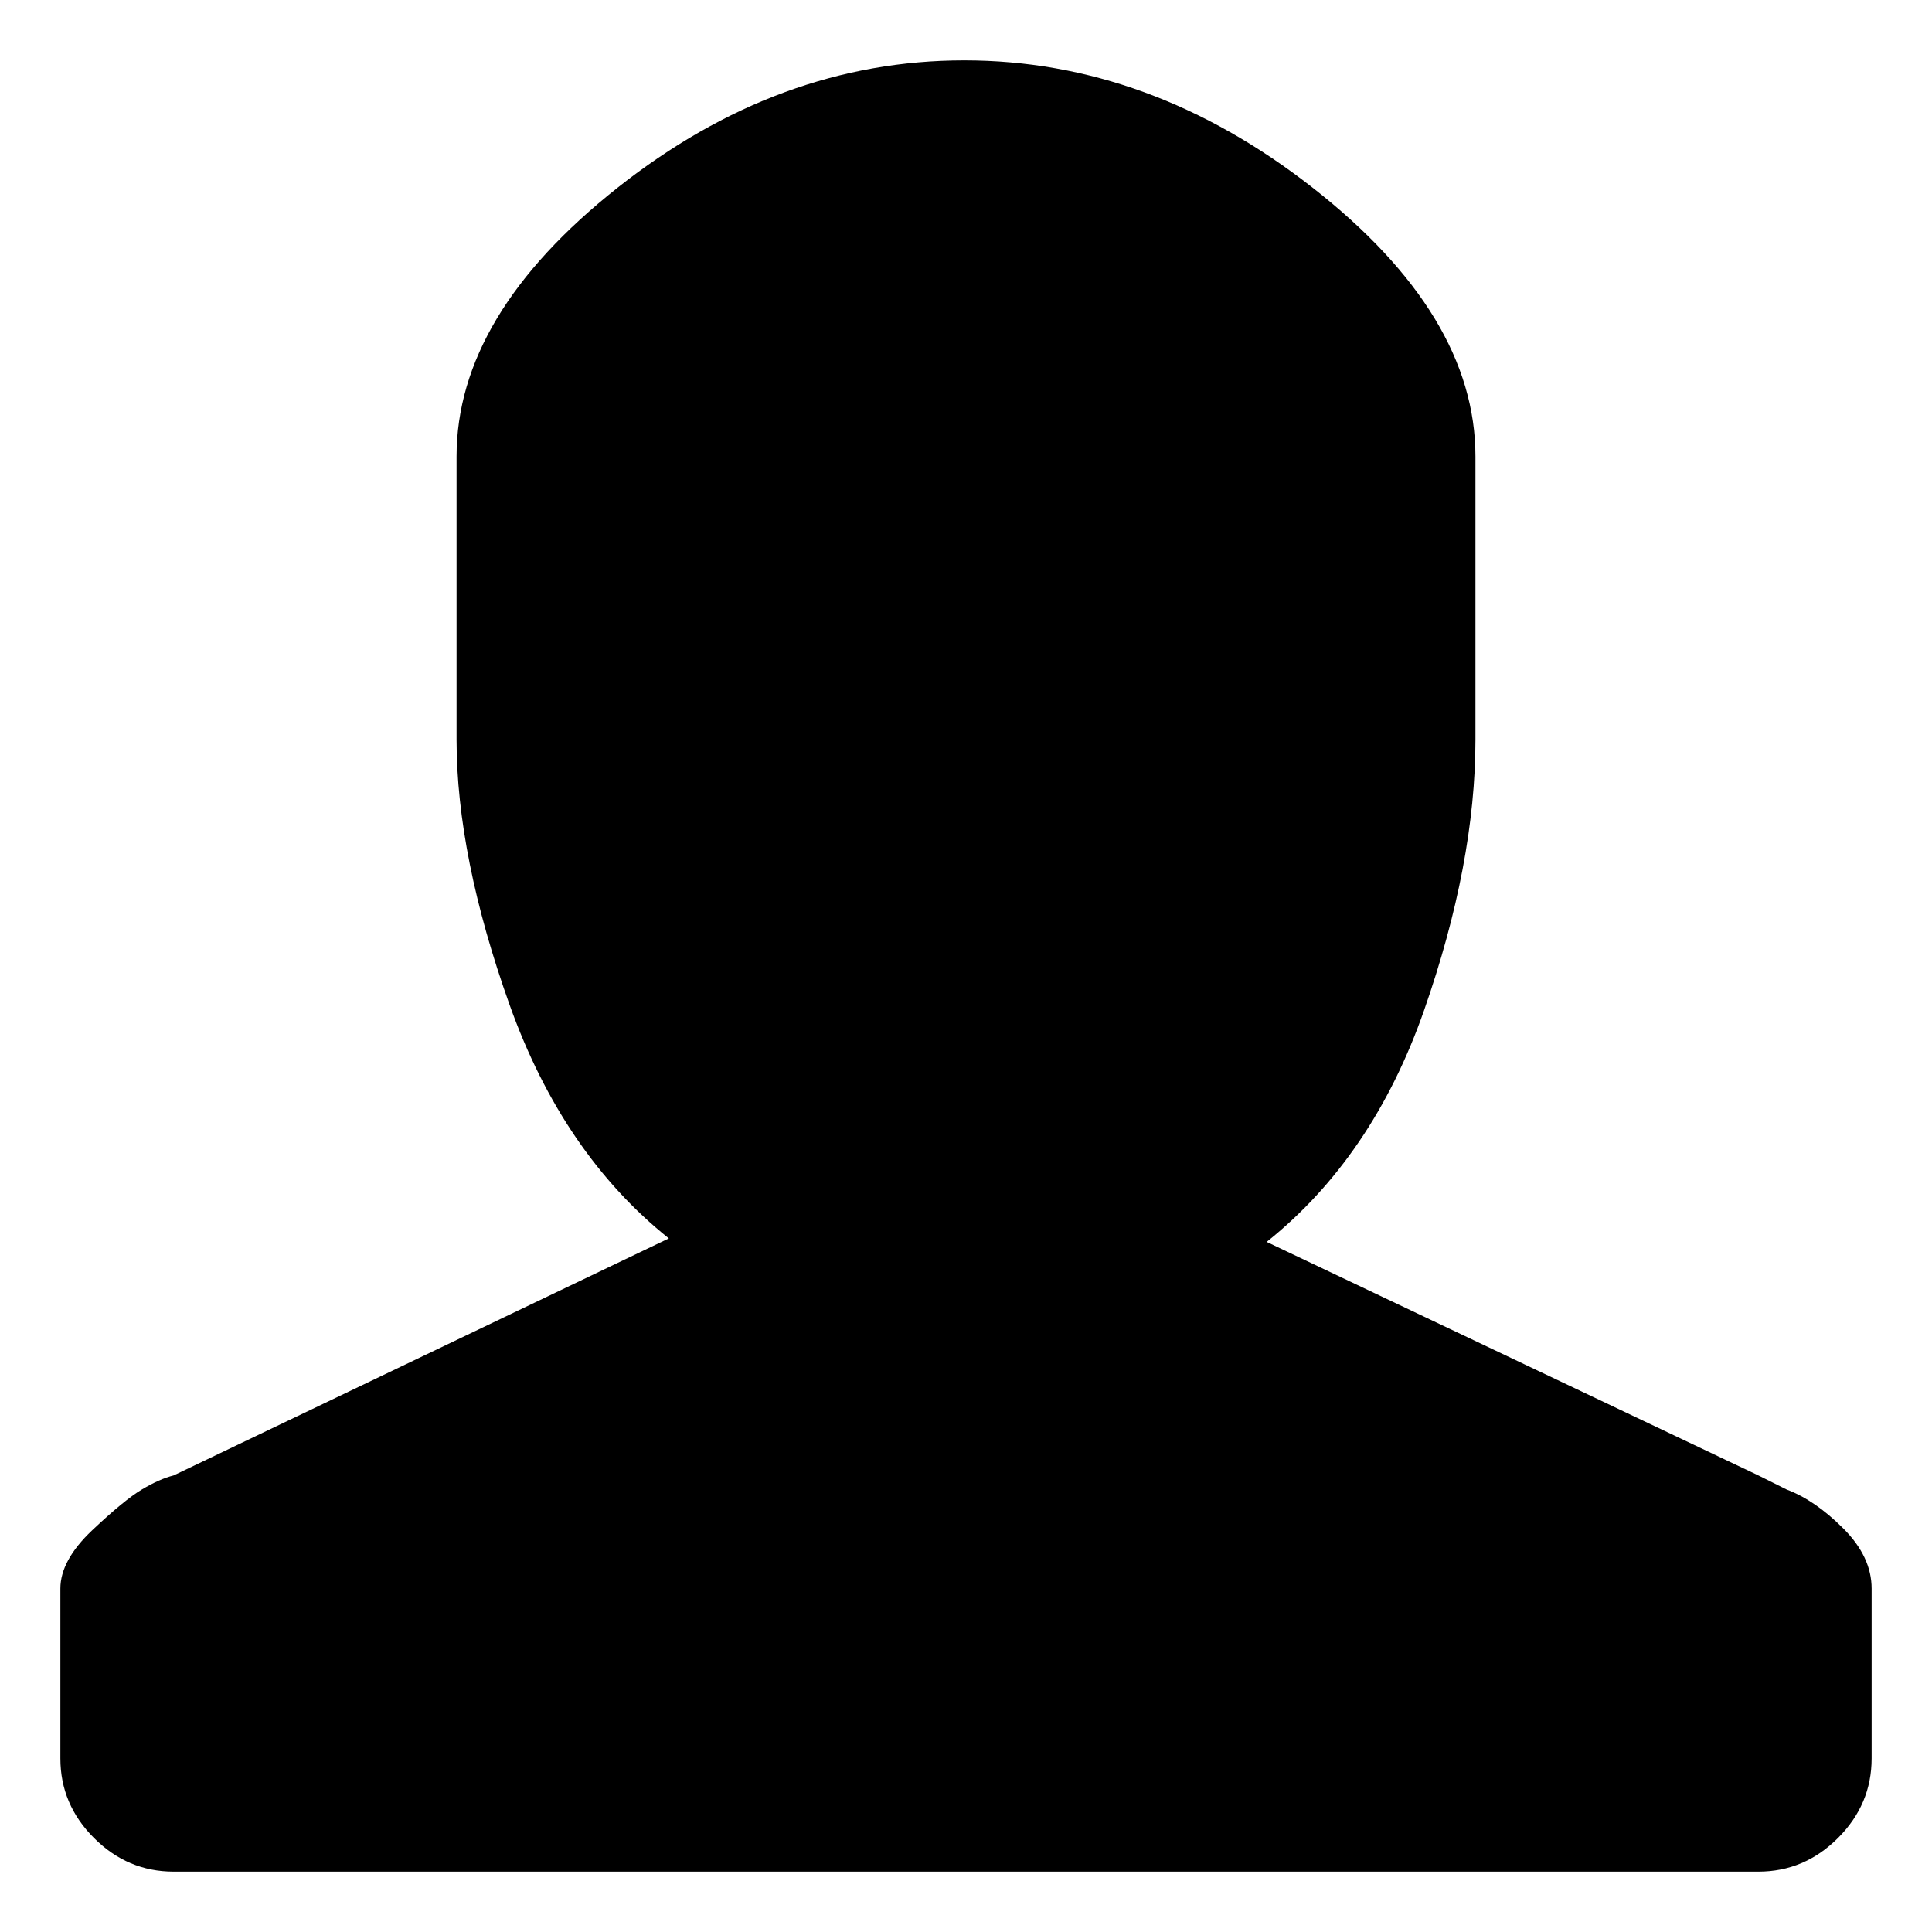
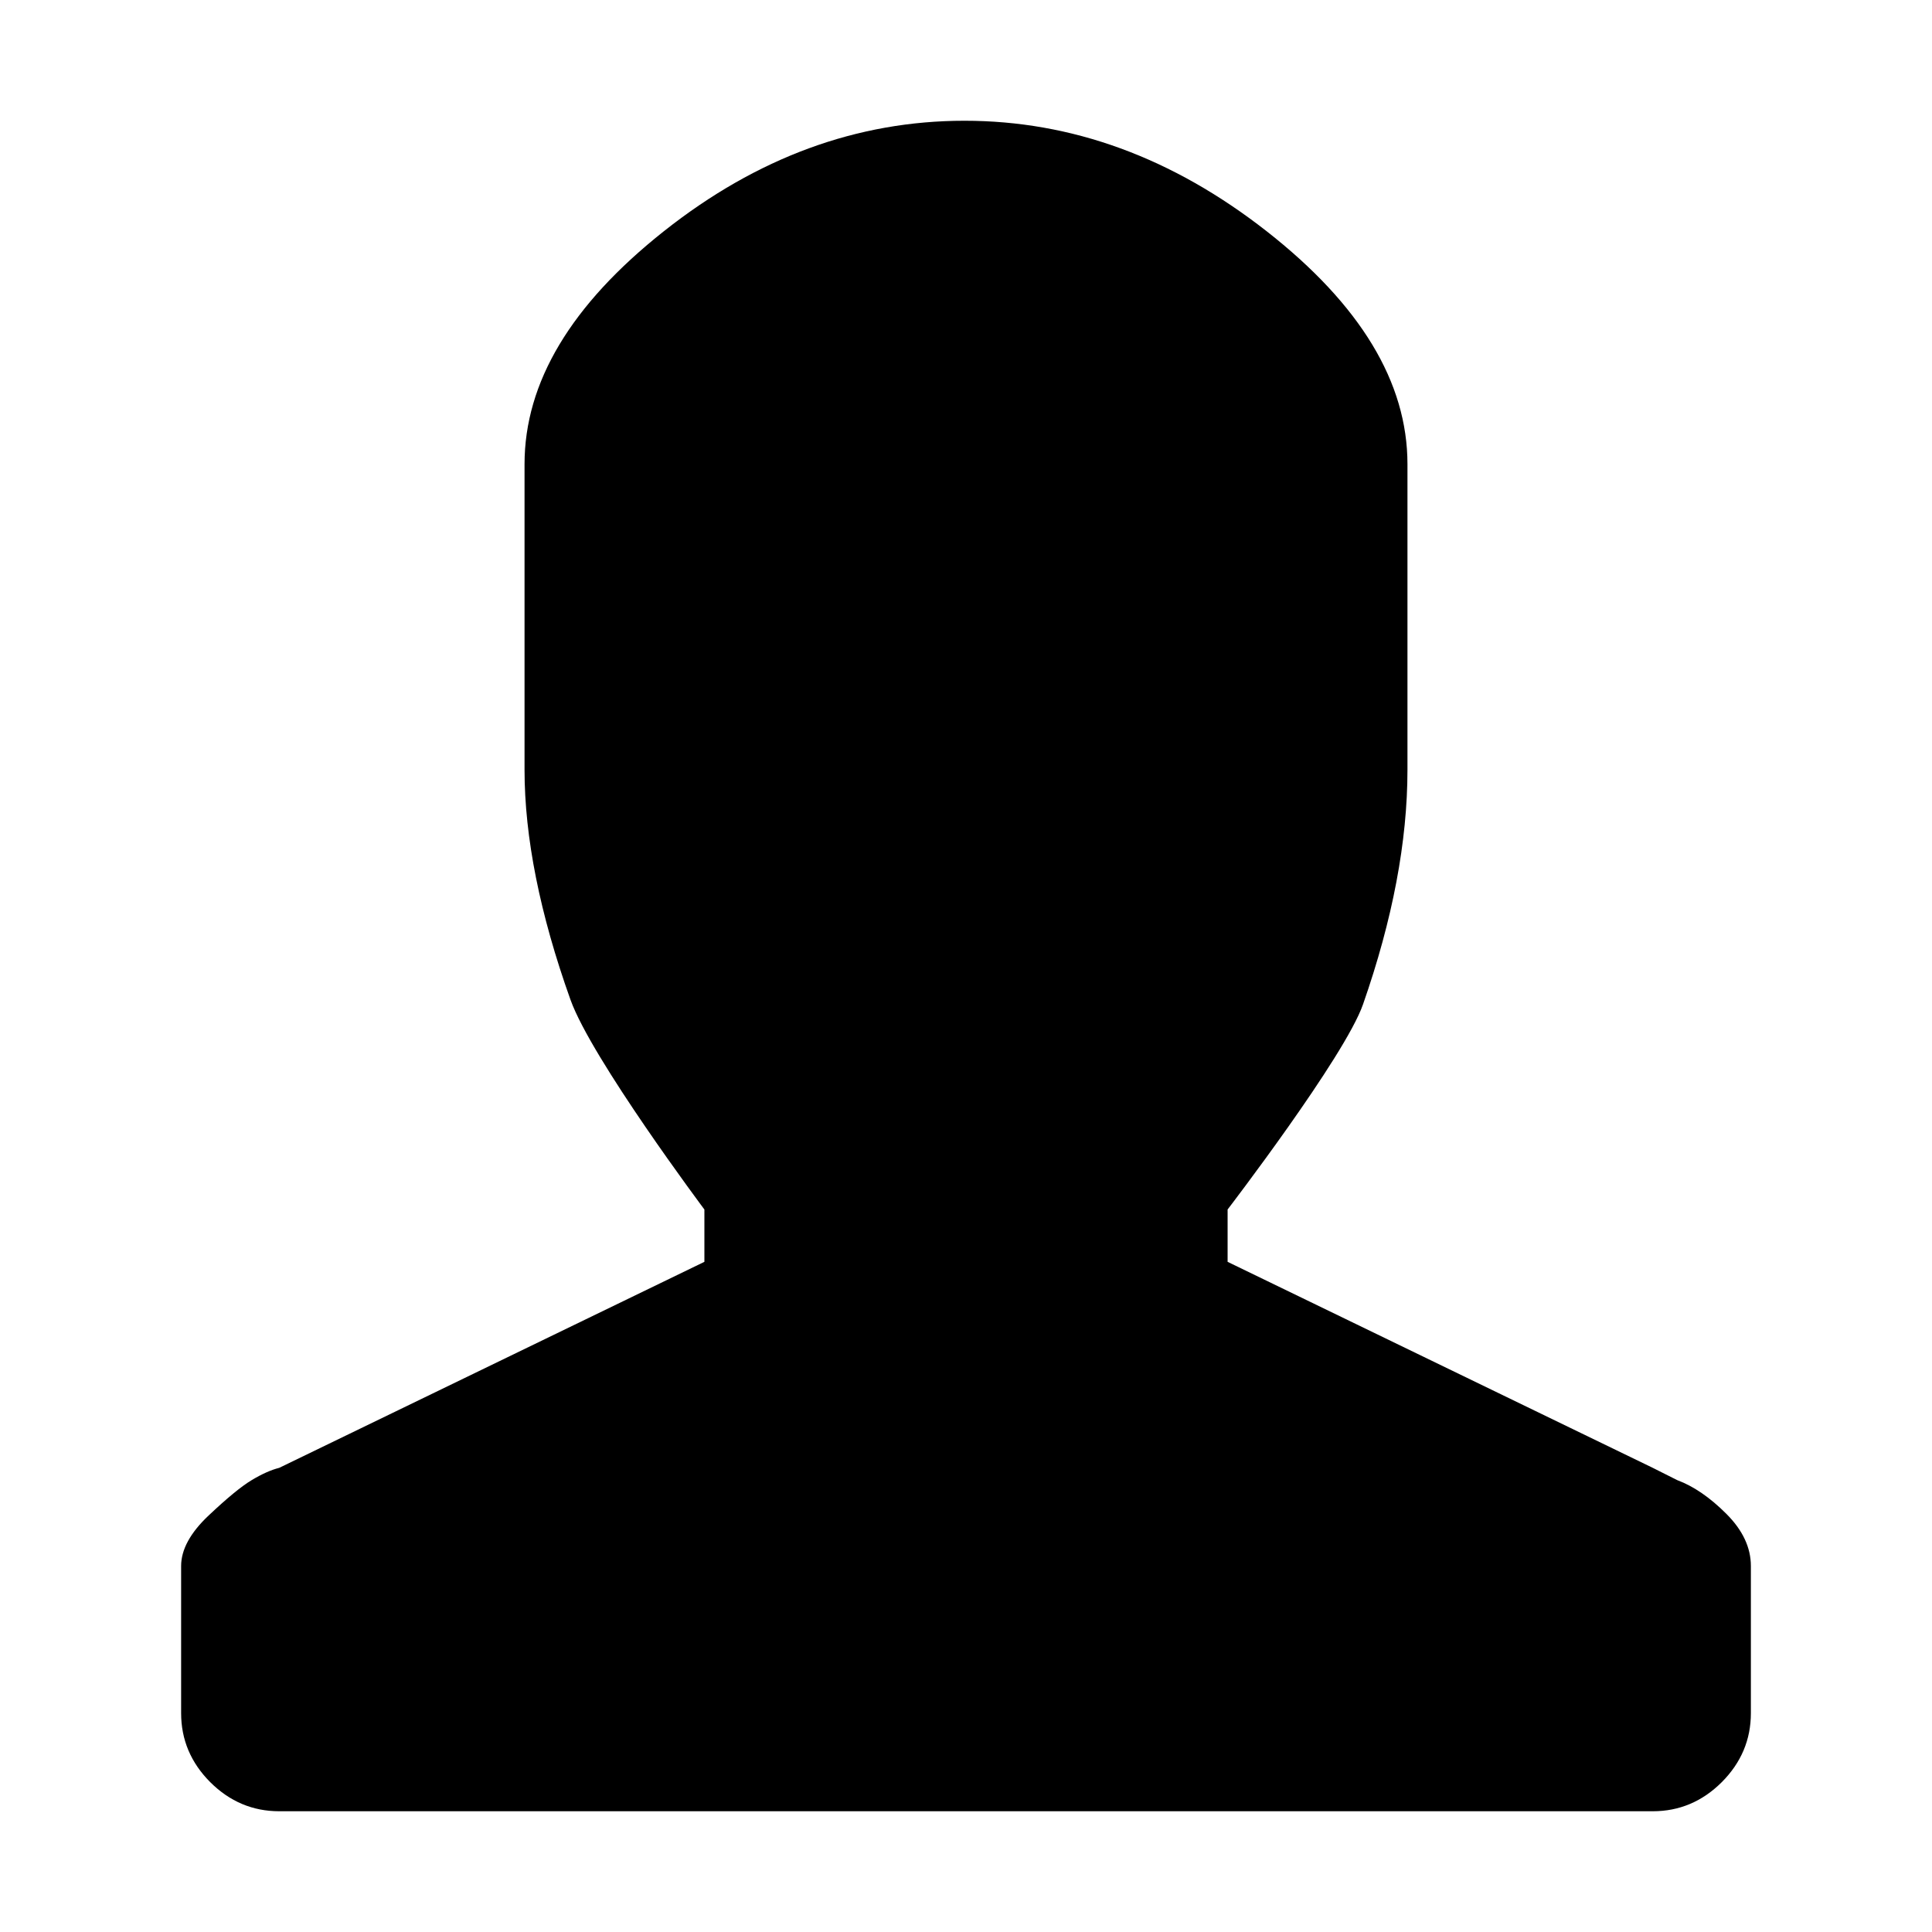
<svg xmlns="http://www.w3.org/2000/svg" viewBox="0 0 32 32" enable-background="new 0 0 32 32">
-   <path d="M15.971,1 C13.92,1 12.006,1.703 10.229,3.109 C8.451,4.516 7.562,6 7.562,7.562 L7.562,12.25 C7.562,13.539 7.855,15.004 8.441,16.645 C9.027,18.285 9.906,19.574 11.078,20.512 L2.875,24.438 C2.719,24.477 2.543,24.555 2.348,24.672 C2.152,24.789 1.879,25.014 1.527,25.346 C1.176,25.678 1,26 1,26.312 L1,29.125 C1,29.633 1.186,30.072 1.557,30.443 C1.928,30.814 2.367,31 2.875,31 L29.125,31 C29.633,31 30.072,30.814 30.443,30.443 C30.814,30.072 31,29.633 31,29.125 L31,26.312 C31,25.961 30.844,25.629 30.531,25.316 C30.219,25.004 29.906,24.789 29.594,24.672 L29.125,24.438 L20.98,20.57 C22.152,19.633 23.021,18.354 23.588,16.732 C24.154,15.111 24.438,13.617 24.438,12.25 L24.438,7.562 C24.438,6 23.539,4.516 21.742,3.109 C19.945,1.703 18.021,1 15.971,1 L15.971,1 Z" />
+   <path d="M10.998,3.828 C9.458,5.047 8.688,6.333 8.688,7.688 L8.688,12.75 C8.688,13.867 8.941,15.137 9.449,16.559 C9.799,17.537 11.667,20.033 11.667,20.033 L11.667,20.9 L4.625,24.312 C4.49,24.346 4.337,24.414 4.168,24.516 C3.999,24.617 3.762,24.812 3.457,25.1 C3.152,25.387 3,25.667 3,25.938 L3,28.375 C3,28.815 3.161,29.196 3.482,29.518 C3.804,29.839 4.185,30 4.625,30 L27.375,30 C27.815,30 28.196,29.839 28.518,29.518 C28.839,29.196 29,28.815 29,28.375 L29,25.938 C29,25.633 28.865,25.345 28.594,25.074 C28.323,24.803 28.052,24.617 27.781,24.516 L27.375,24.312 L20.333,20.9 L20.333,20.033 C20.333,20.033 22.274,17.501 22.576,16.635 C23.067,15.23 23.312,13.935 23.312,12.75 L23.312,7.688 C23.312,6.333 22.534,5.047 20.977,3.828 C19.419,2.609 17.752,2 15.975,2 C14.197,2 12.538,2.609 10.998,3.828 Z" id="user" />
</svg>
